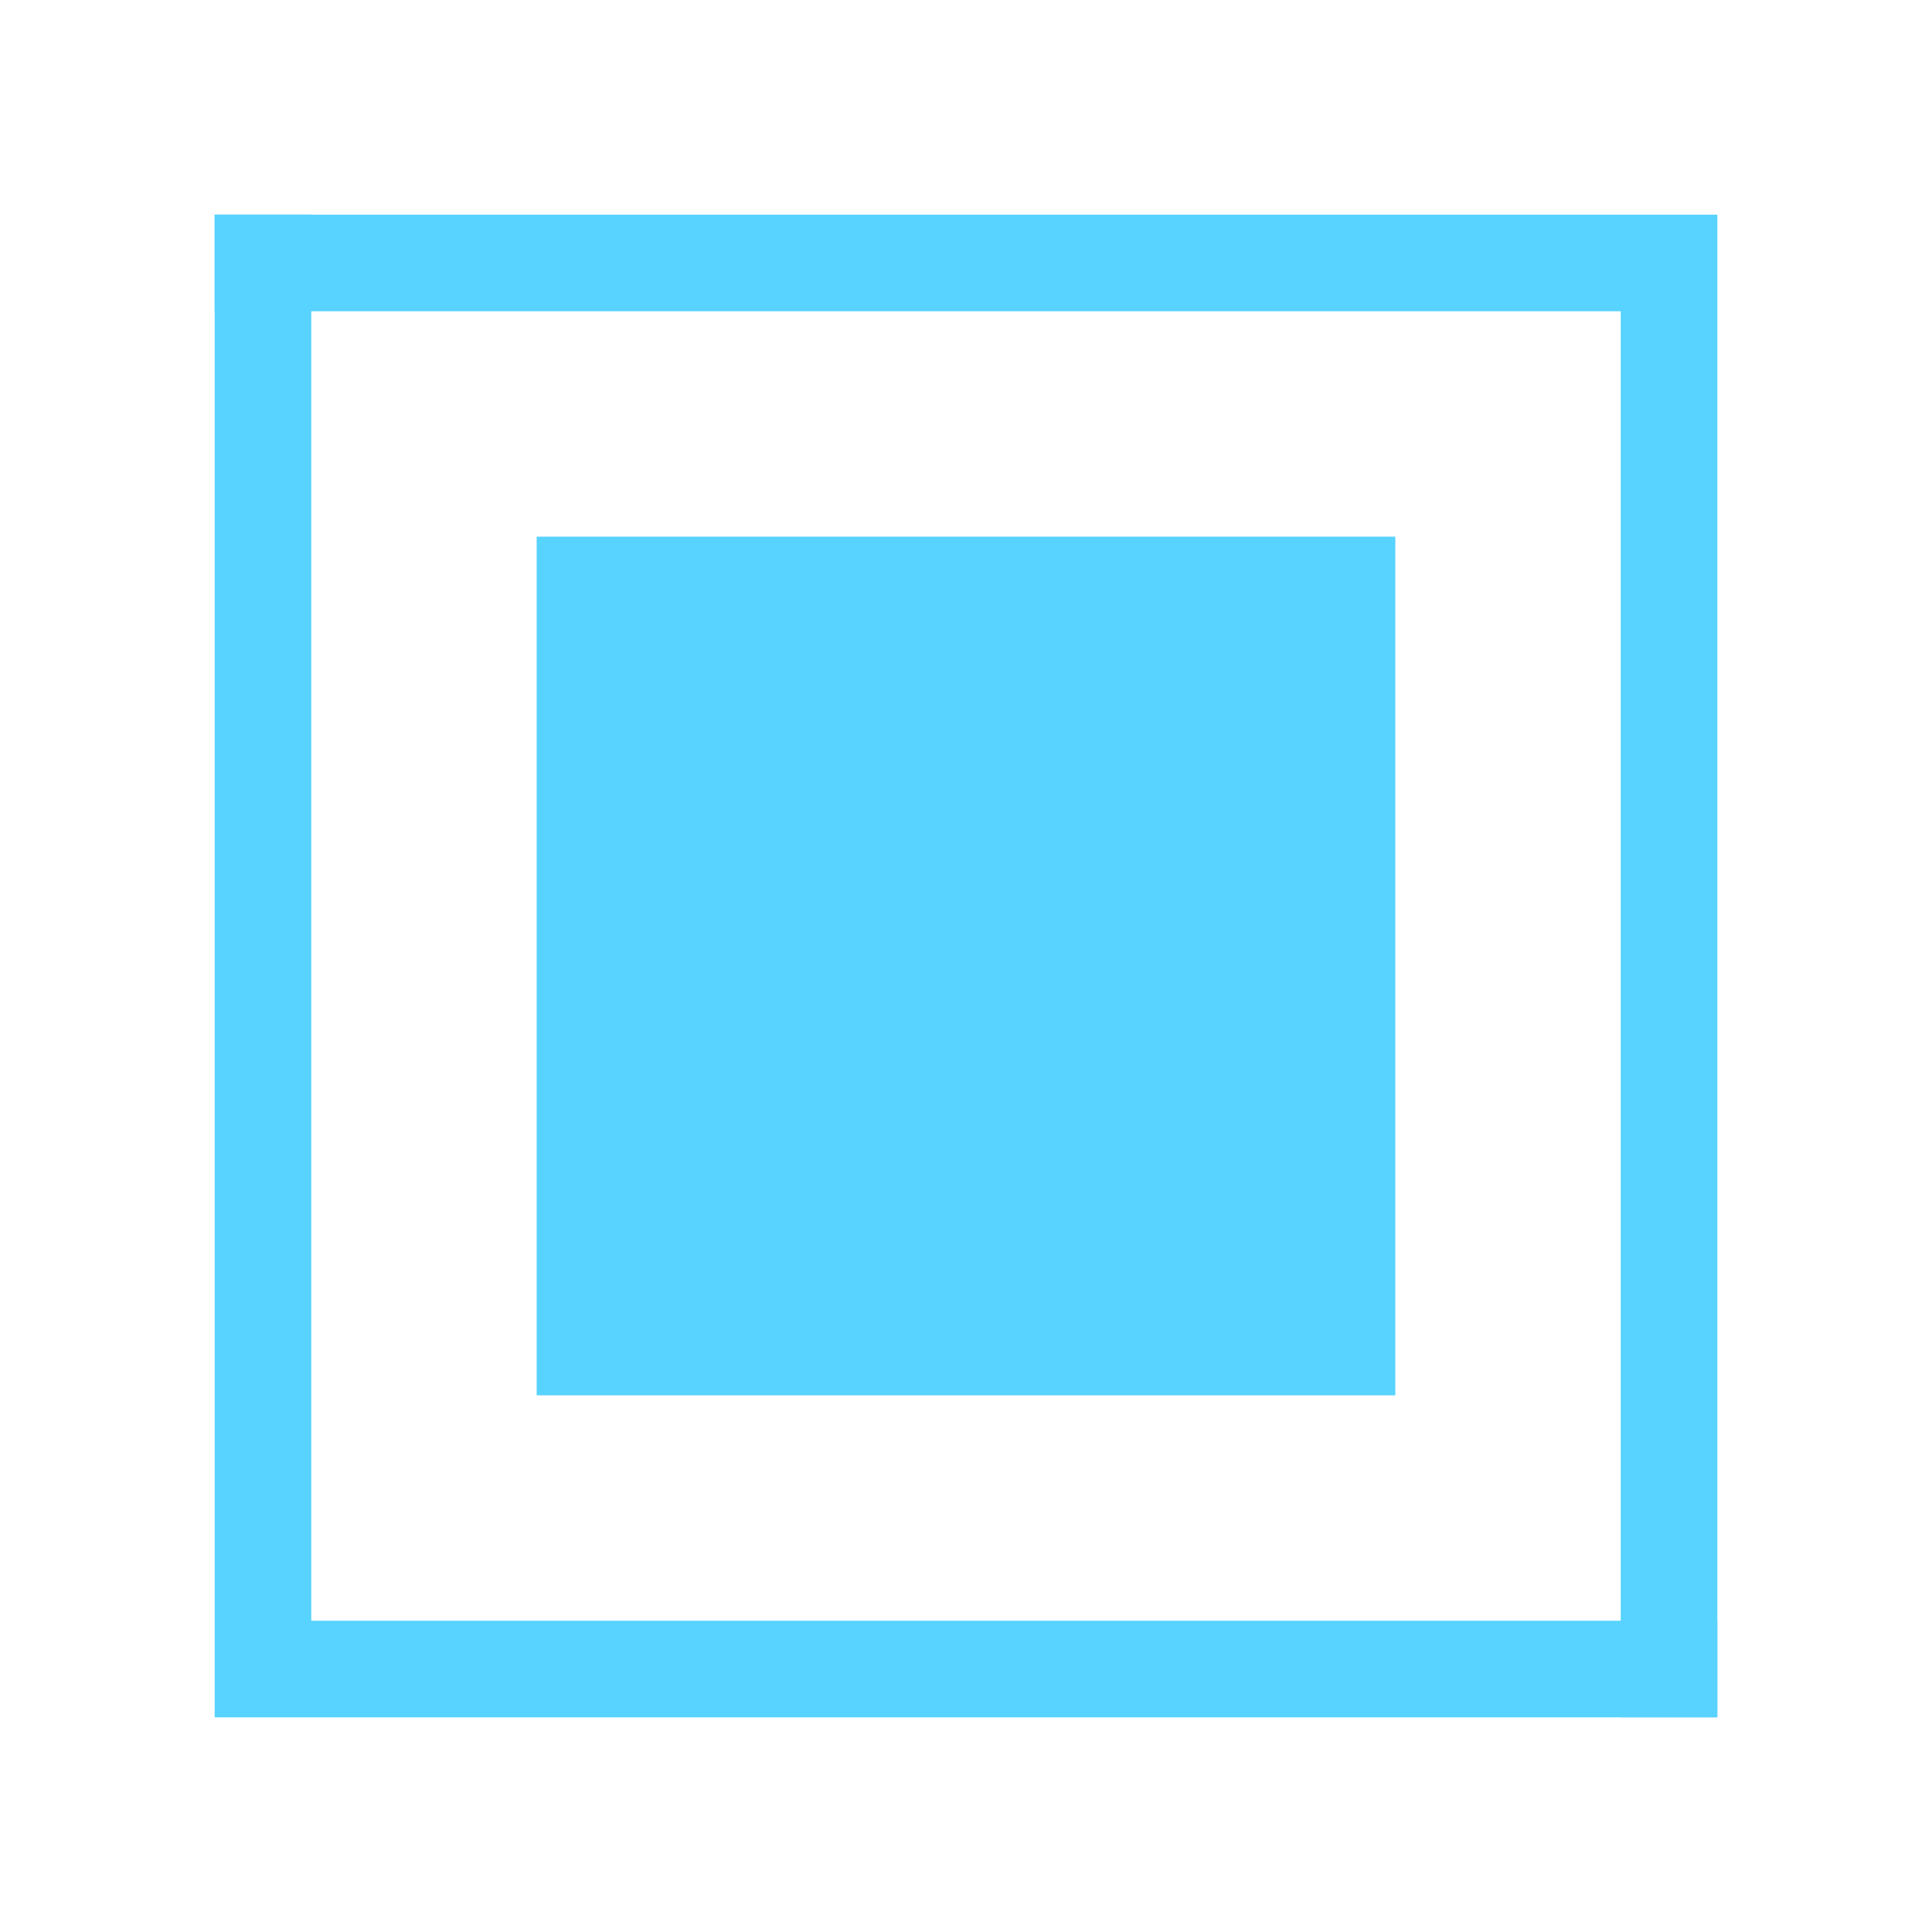
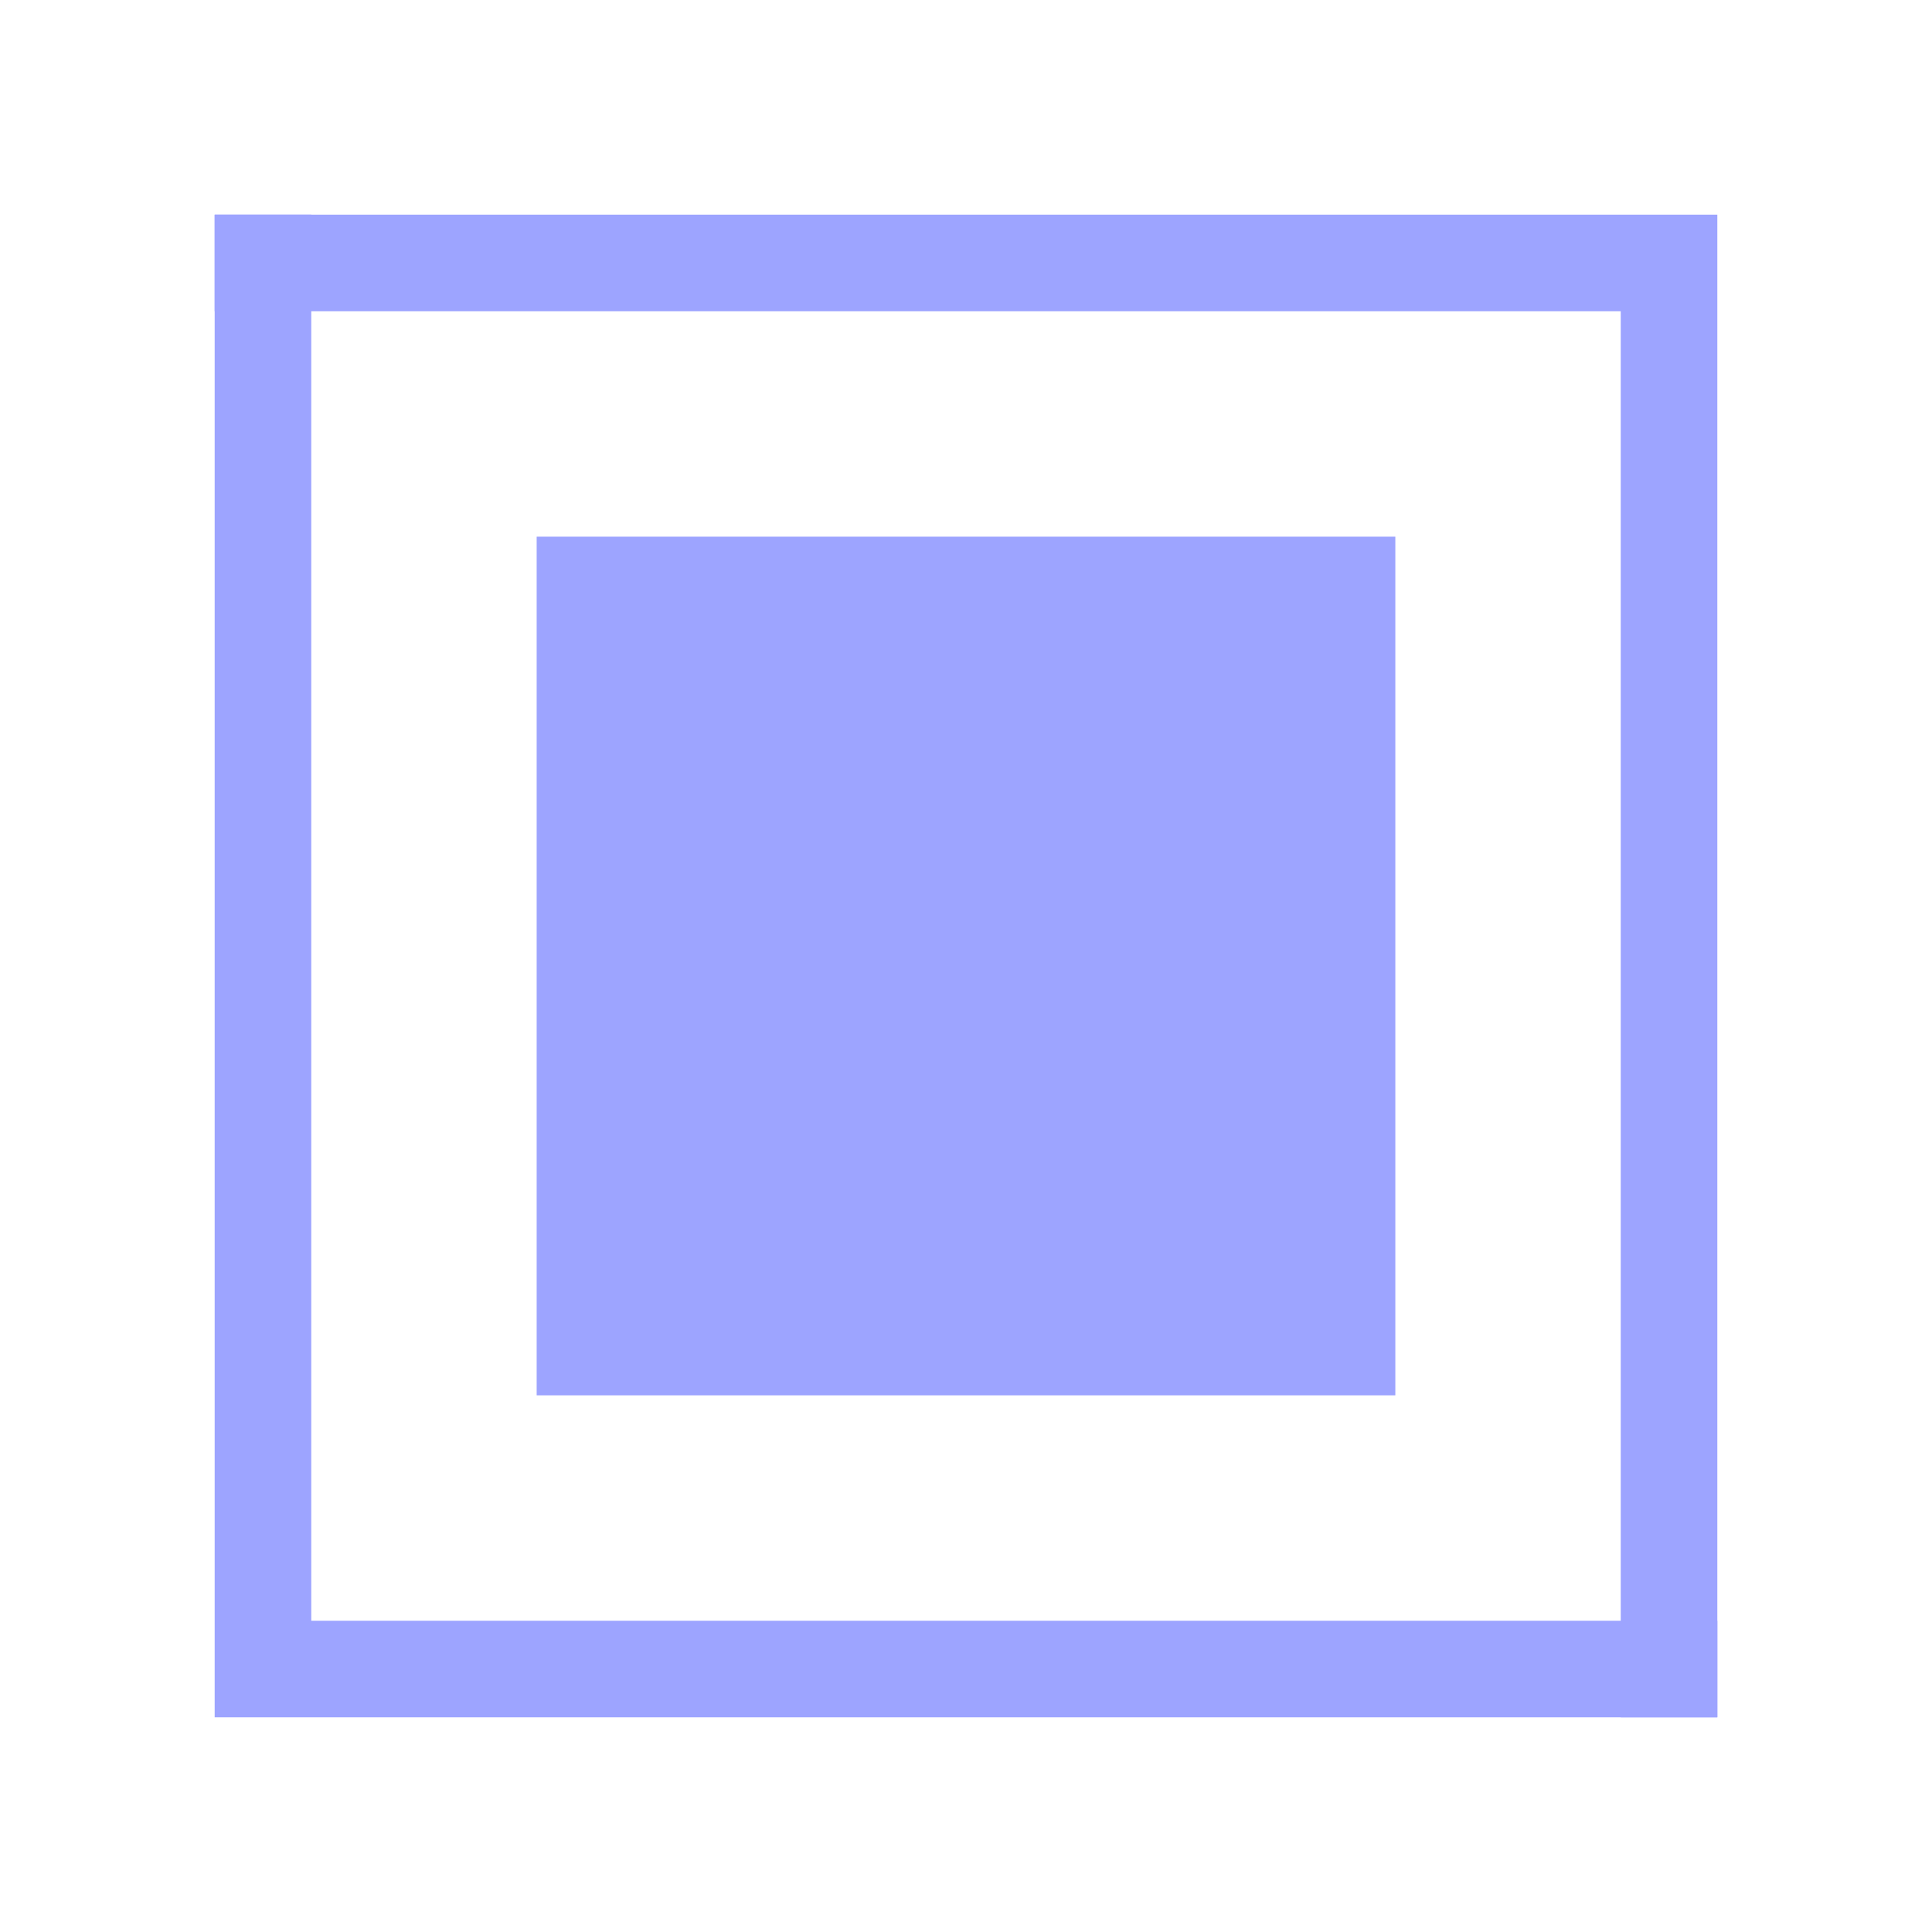
<svg width="90" height="90">
  <g transform="scale(5)">
-     <path d="M2,2 h14 v14 h-0.9 v-13.1 h-13.1 z" fill="#58d3ff" />
-     <path d="M16,16 h-14 v-14 h0.9 v13.1 h13.1 z" fill="#58d3ff" />
-     <path d="M5,5 h8 v8 h-8 v-8 z" fill="#58d3ff" fill-rule="evenodd" />
+     <path d="M2,2 h14 v14 h-0.9 v-13.1 h-13.1 z" fill="#9da4ff" />
+     <path d="M16,16 h-14 v-14 h0.9 v13.1 h13.1 z" fill="#9da4ff" />
+     <path d="M5,5 h8 v8 h-8 v-8 z" fill="#9da4ff" fill-rule="evenodd" />
  </g>
</svg>
